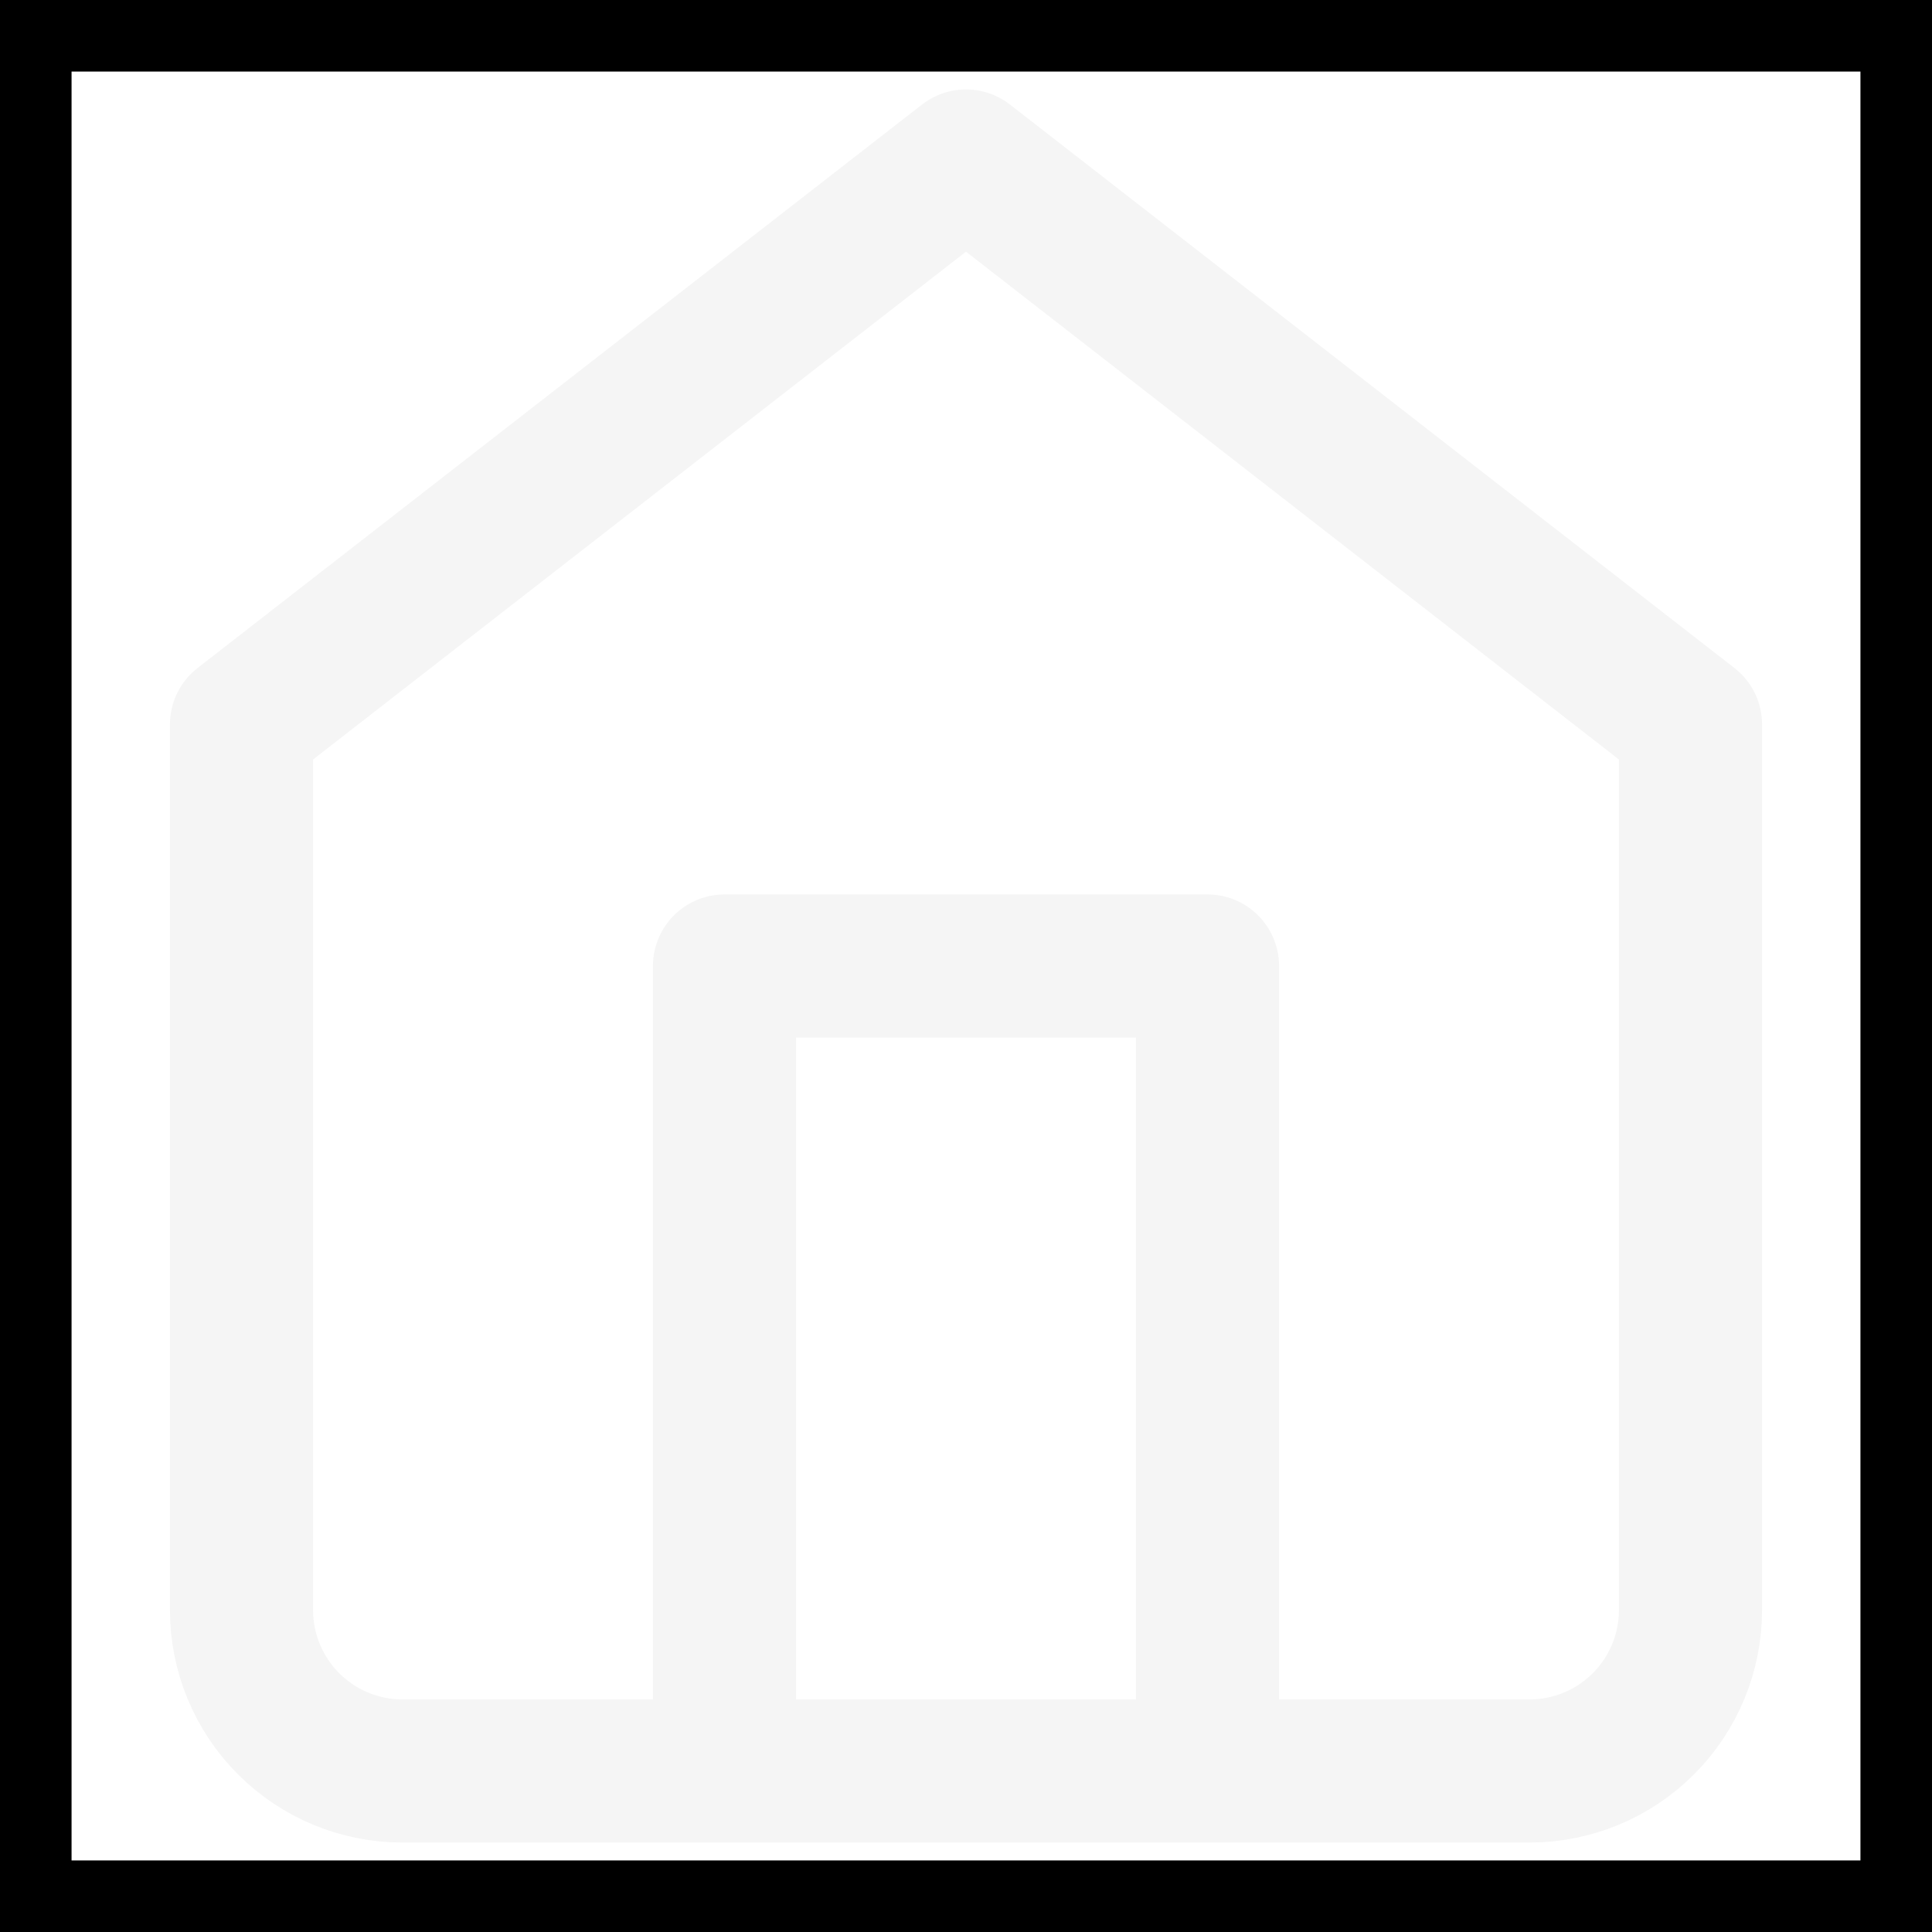
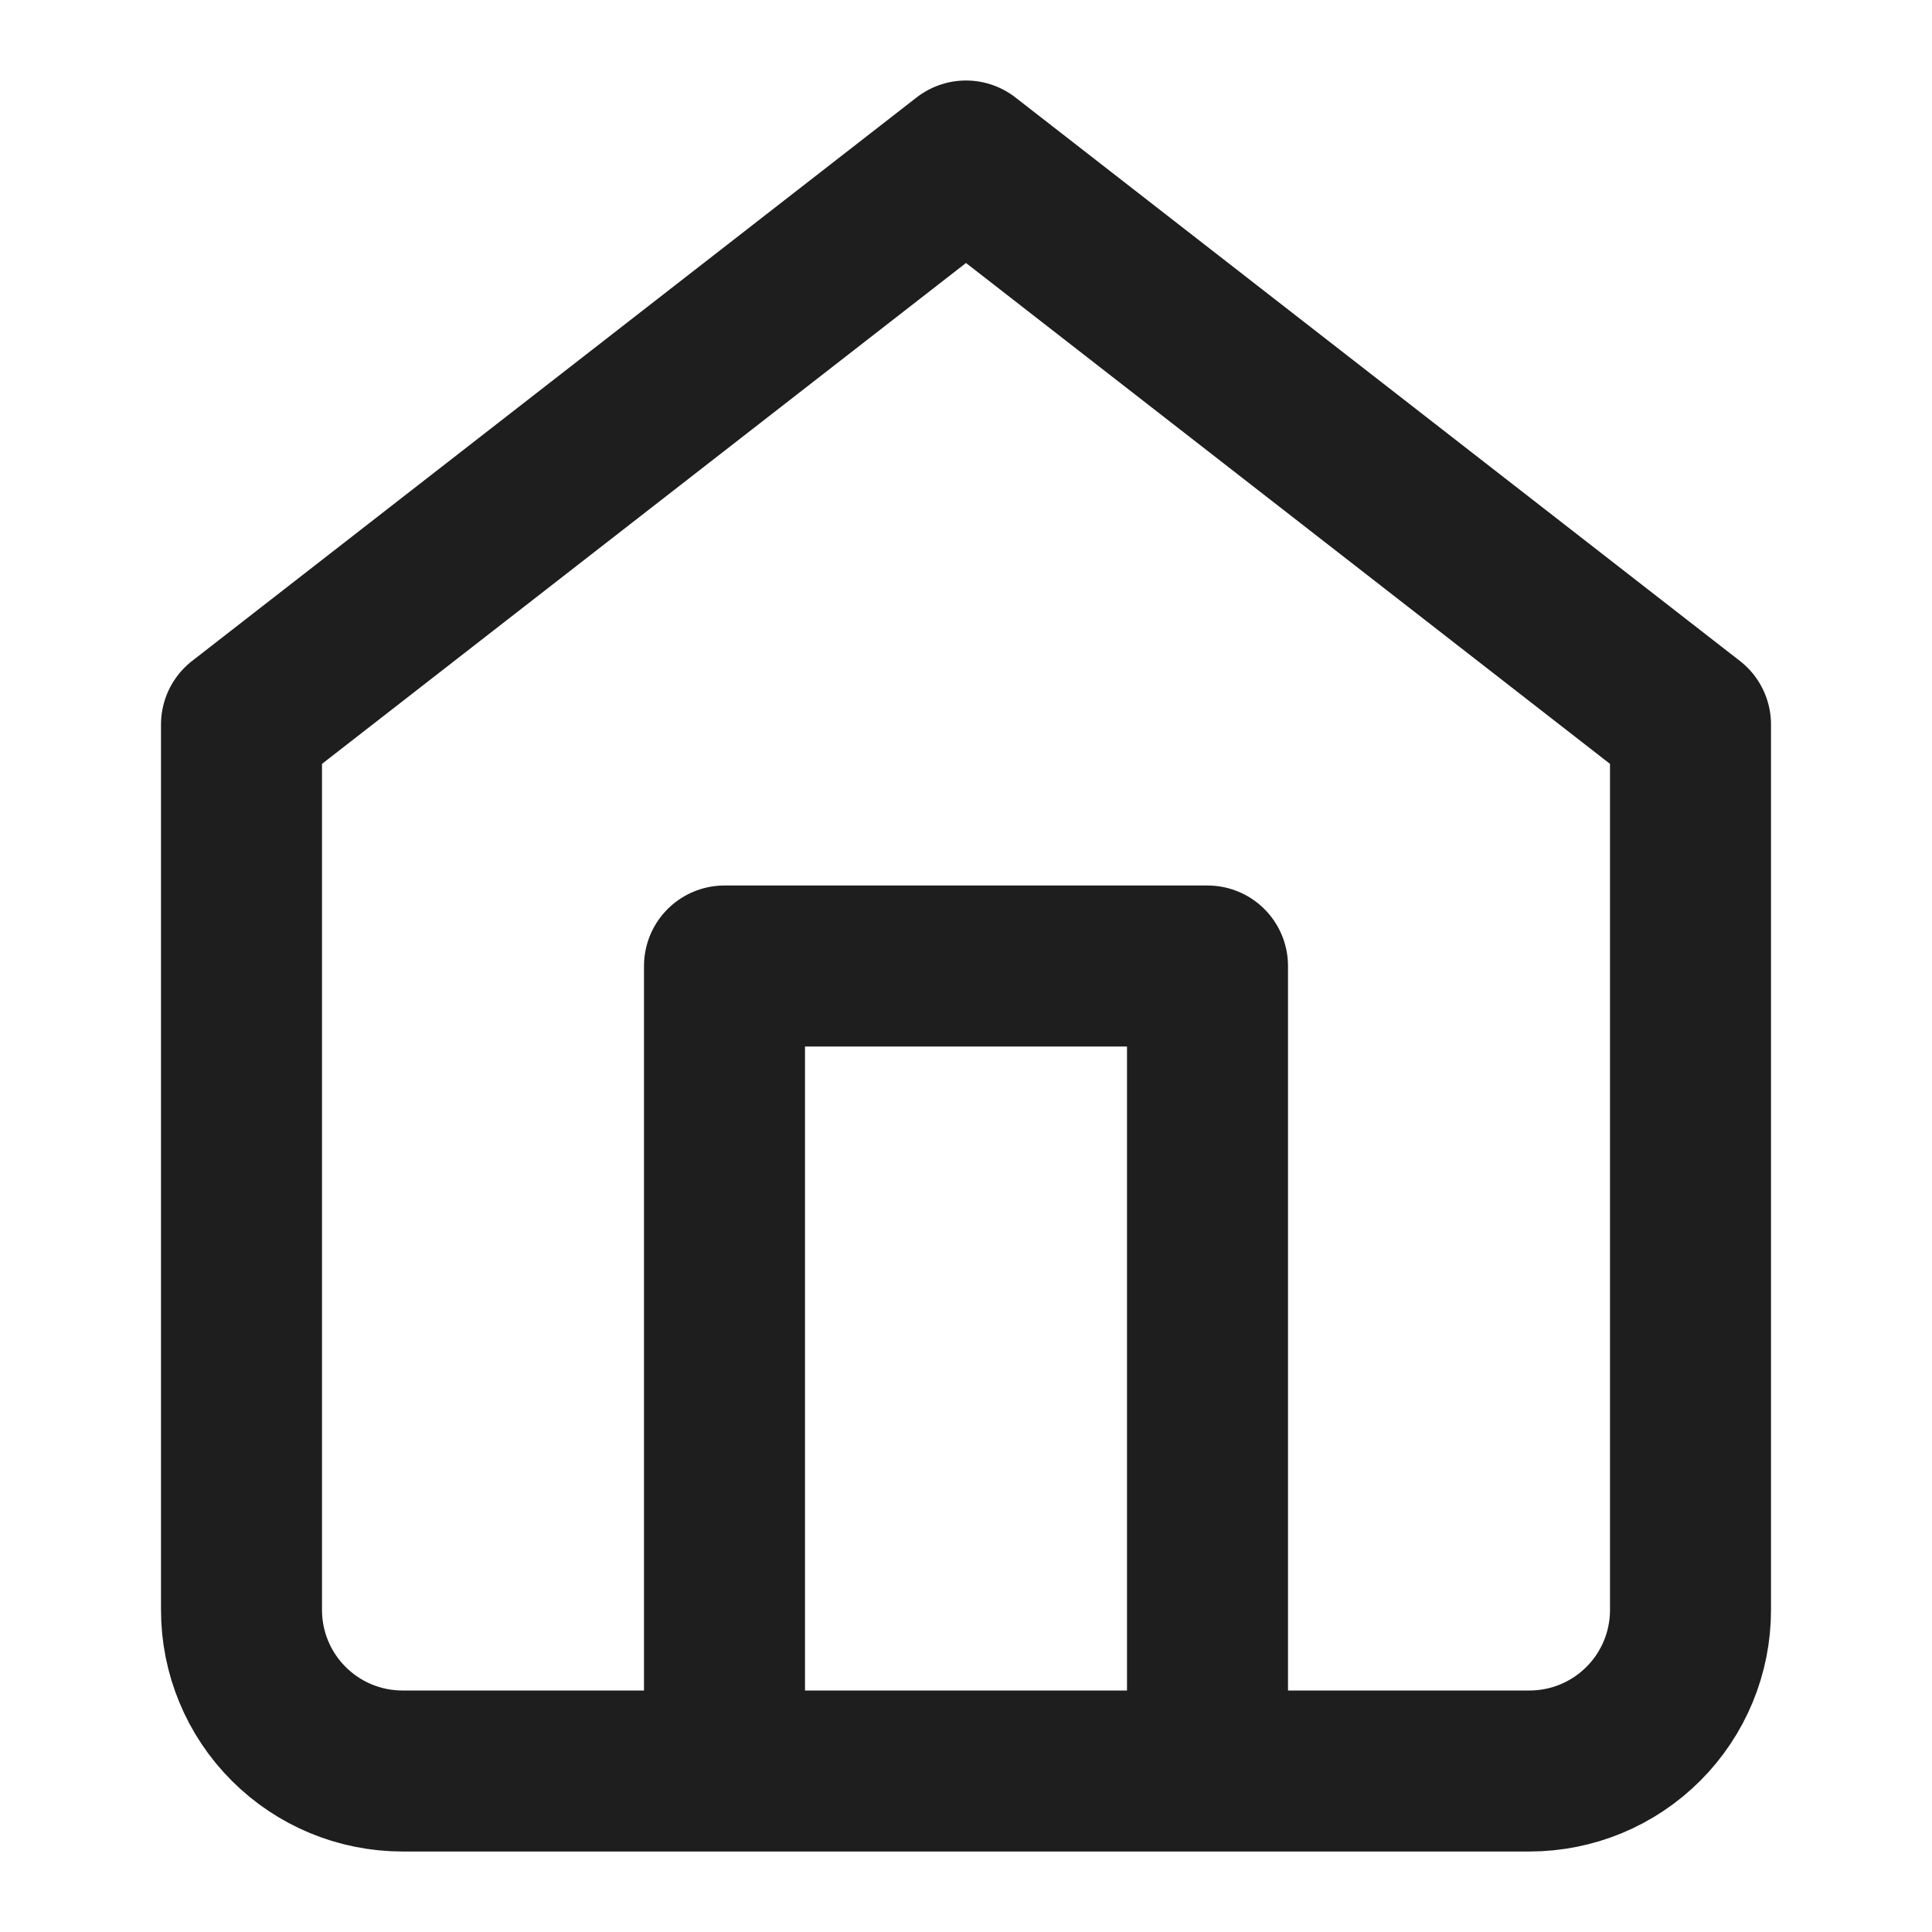
- <svg xmlns="http://www.w3.org/2000/svg" width="27" height="27" viewBox="0 0 27 27" fill="none">
-   <rect x="0.5" y="0.5" width="26" height="26" stroke="black" />
-   <path d="M10.125 24.75V13.5H16.875V24.75M3.375 10.125L13.5 2.25L23.625 10.125V22.5C23.625 23.097 23.388 23.669 22.966 24.091C22.544 24.513 21.972 24.75 21.375 24.75H5.625C5.028 24.75 4.456 24.513 4.034 24.091C3.612 23.669 3.375 23.097 3.375 22.5V10.125Z" stroke="#F5F5F5" stroke-width="2" stroke-linecap="round" stroke-linejoin="round" />
+ <svg xmlns="http://www.w3.org/2000/svg" width="48" height="48" viewBox="0 0 48 48" fill="none">
+   <path d="M18 44V24H30V44M6 18L24 4L42 18V40C42 41.061 41.579 42.078 40.828 42.828C40.078 43.579 39.061 44 38 44H10C8.939 44 7.922 43.579 7.172 42.828C6.421 42.078 6 41.061 6 40V18Z" stroke="#1E1E1E" stroke-width="4" stroke-linecap="round" stroke-linejoin="round" />
</svg>
